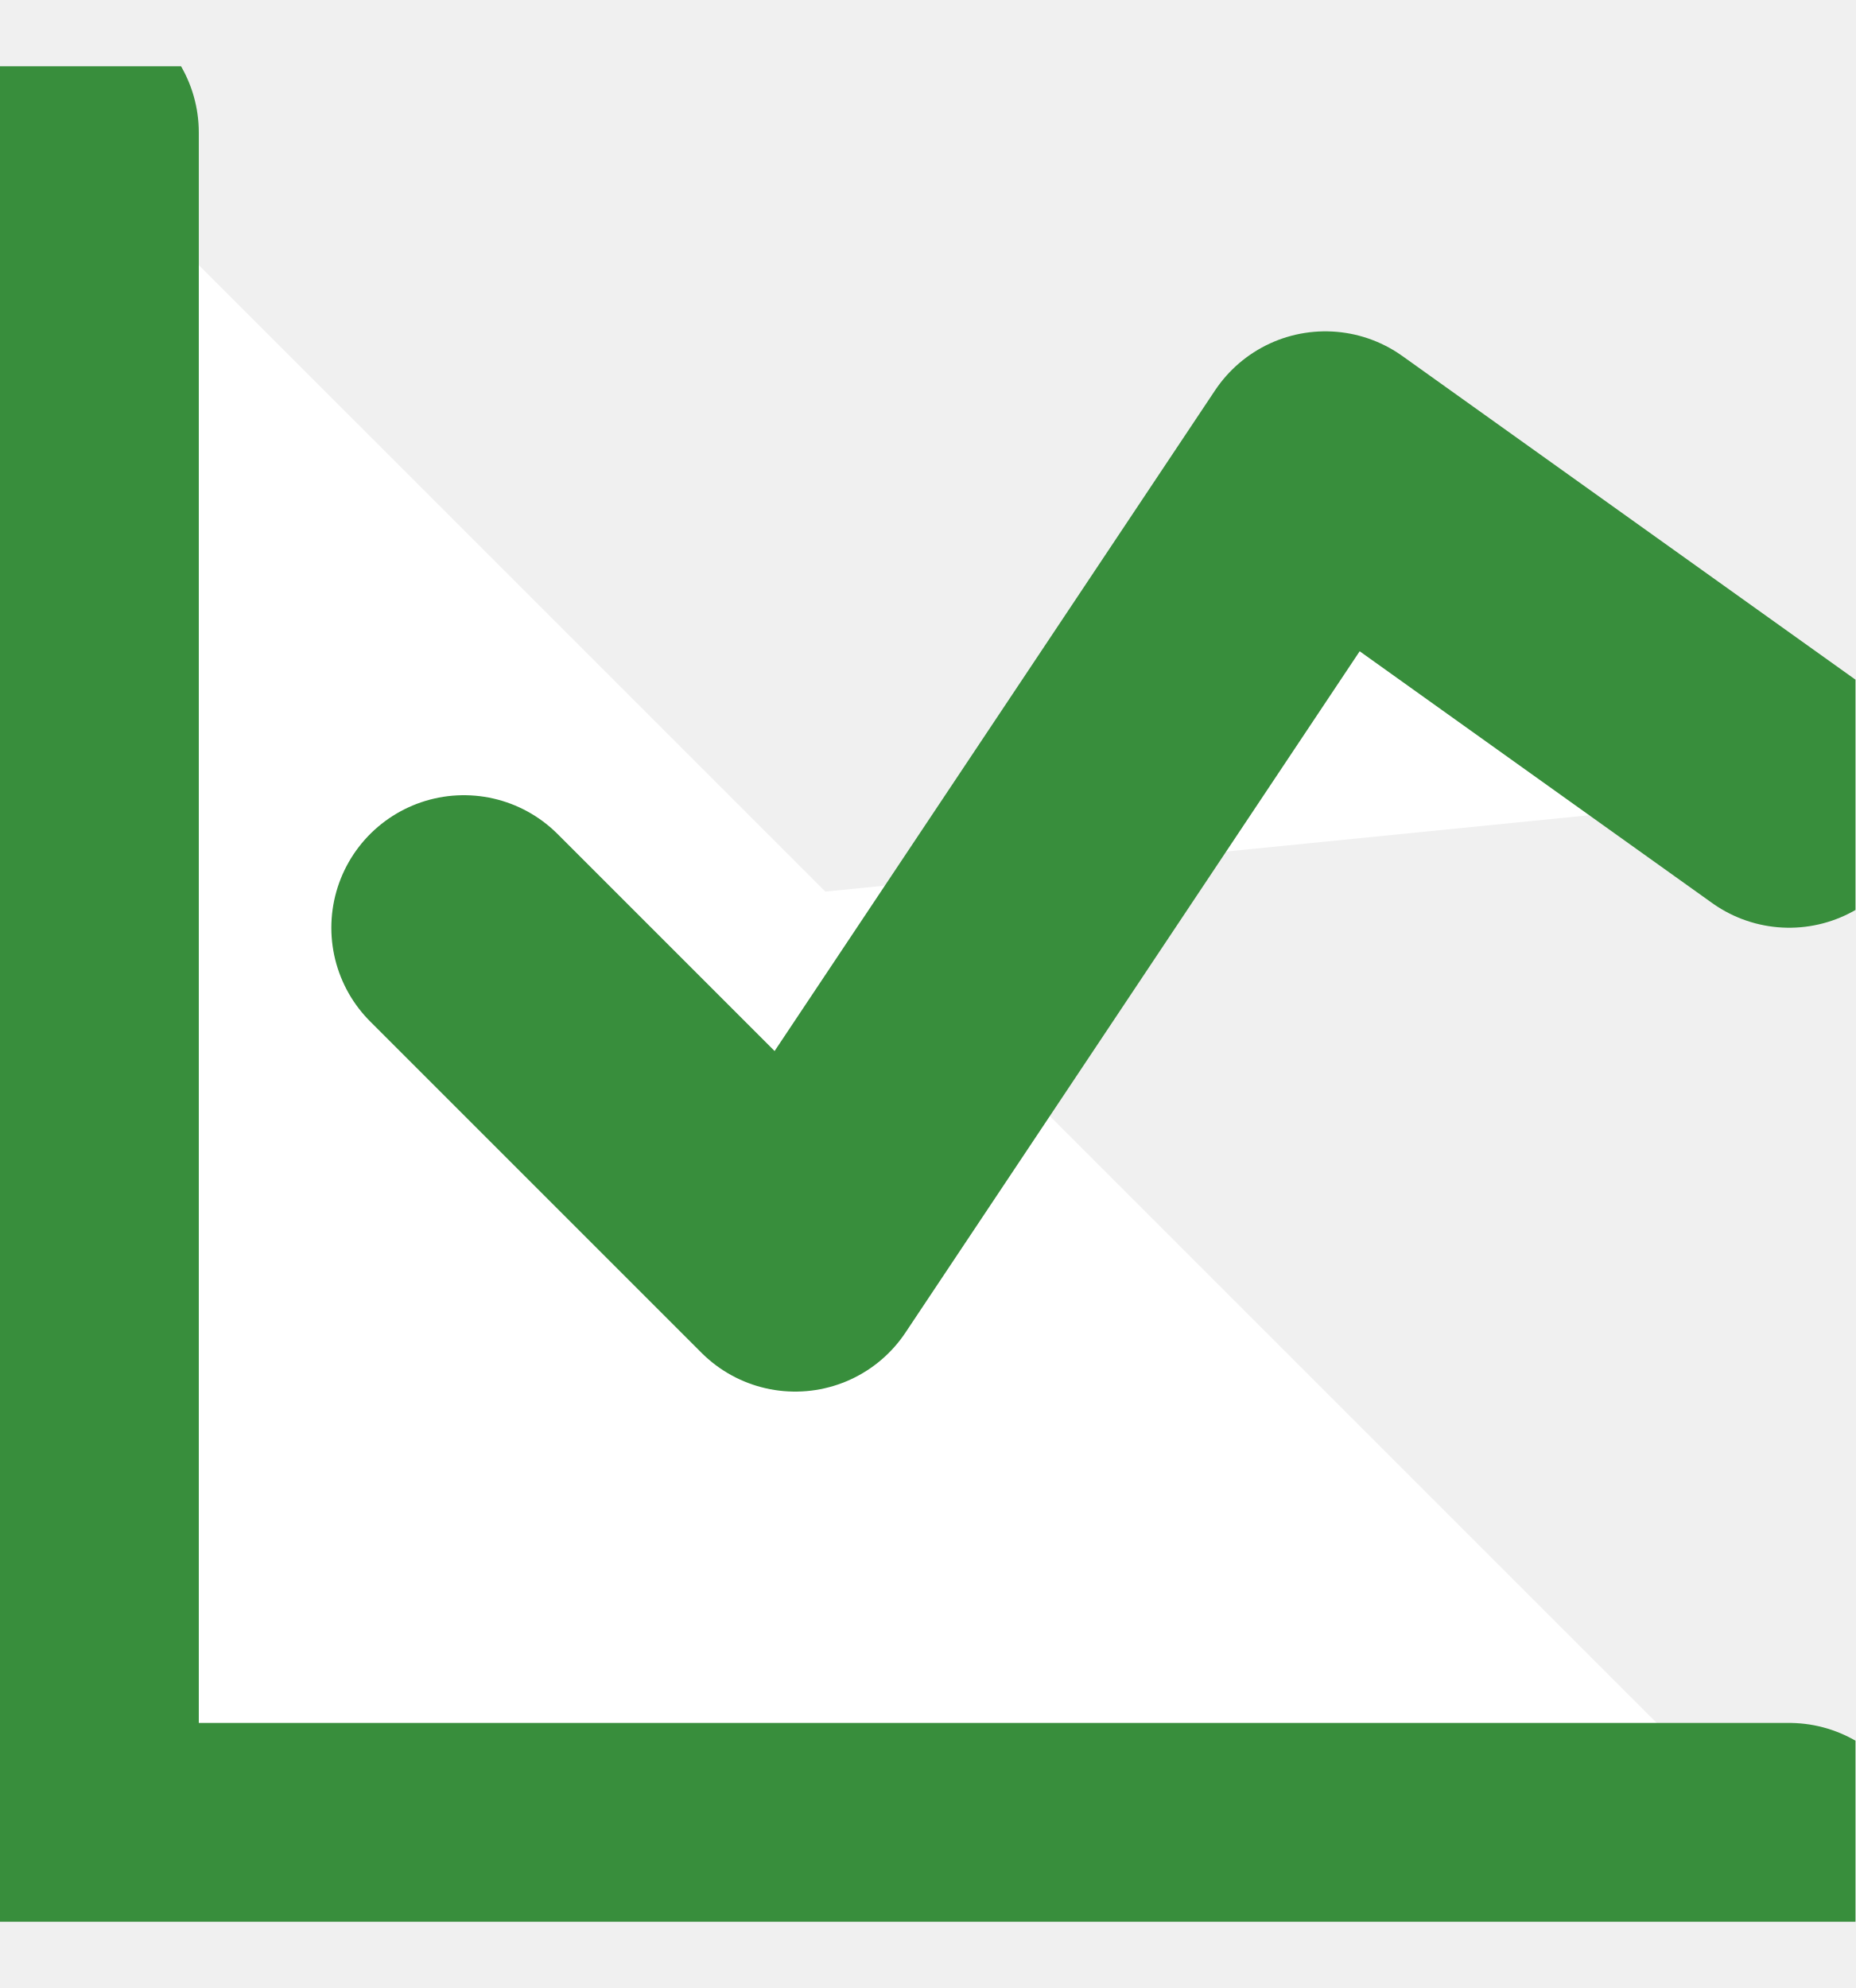
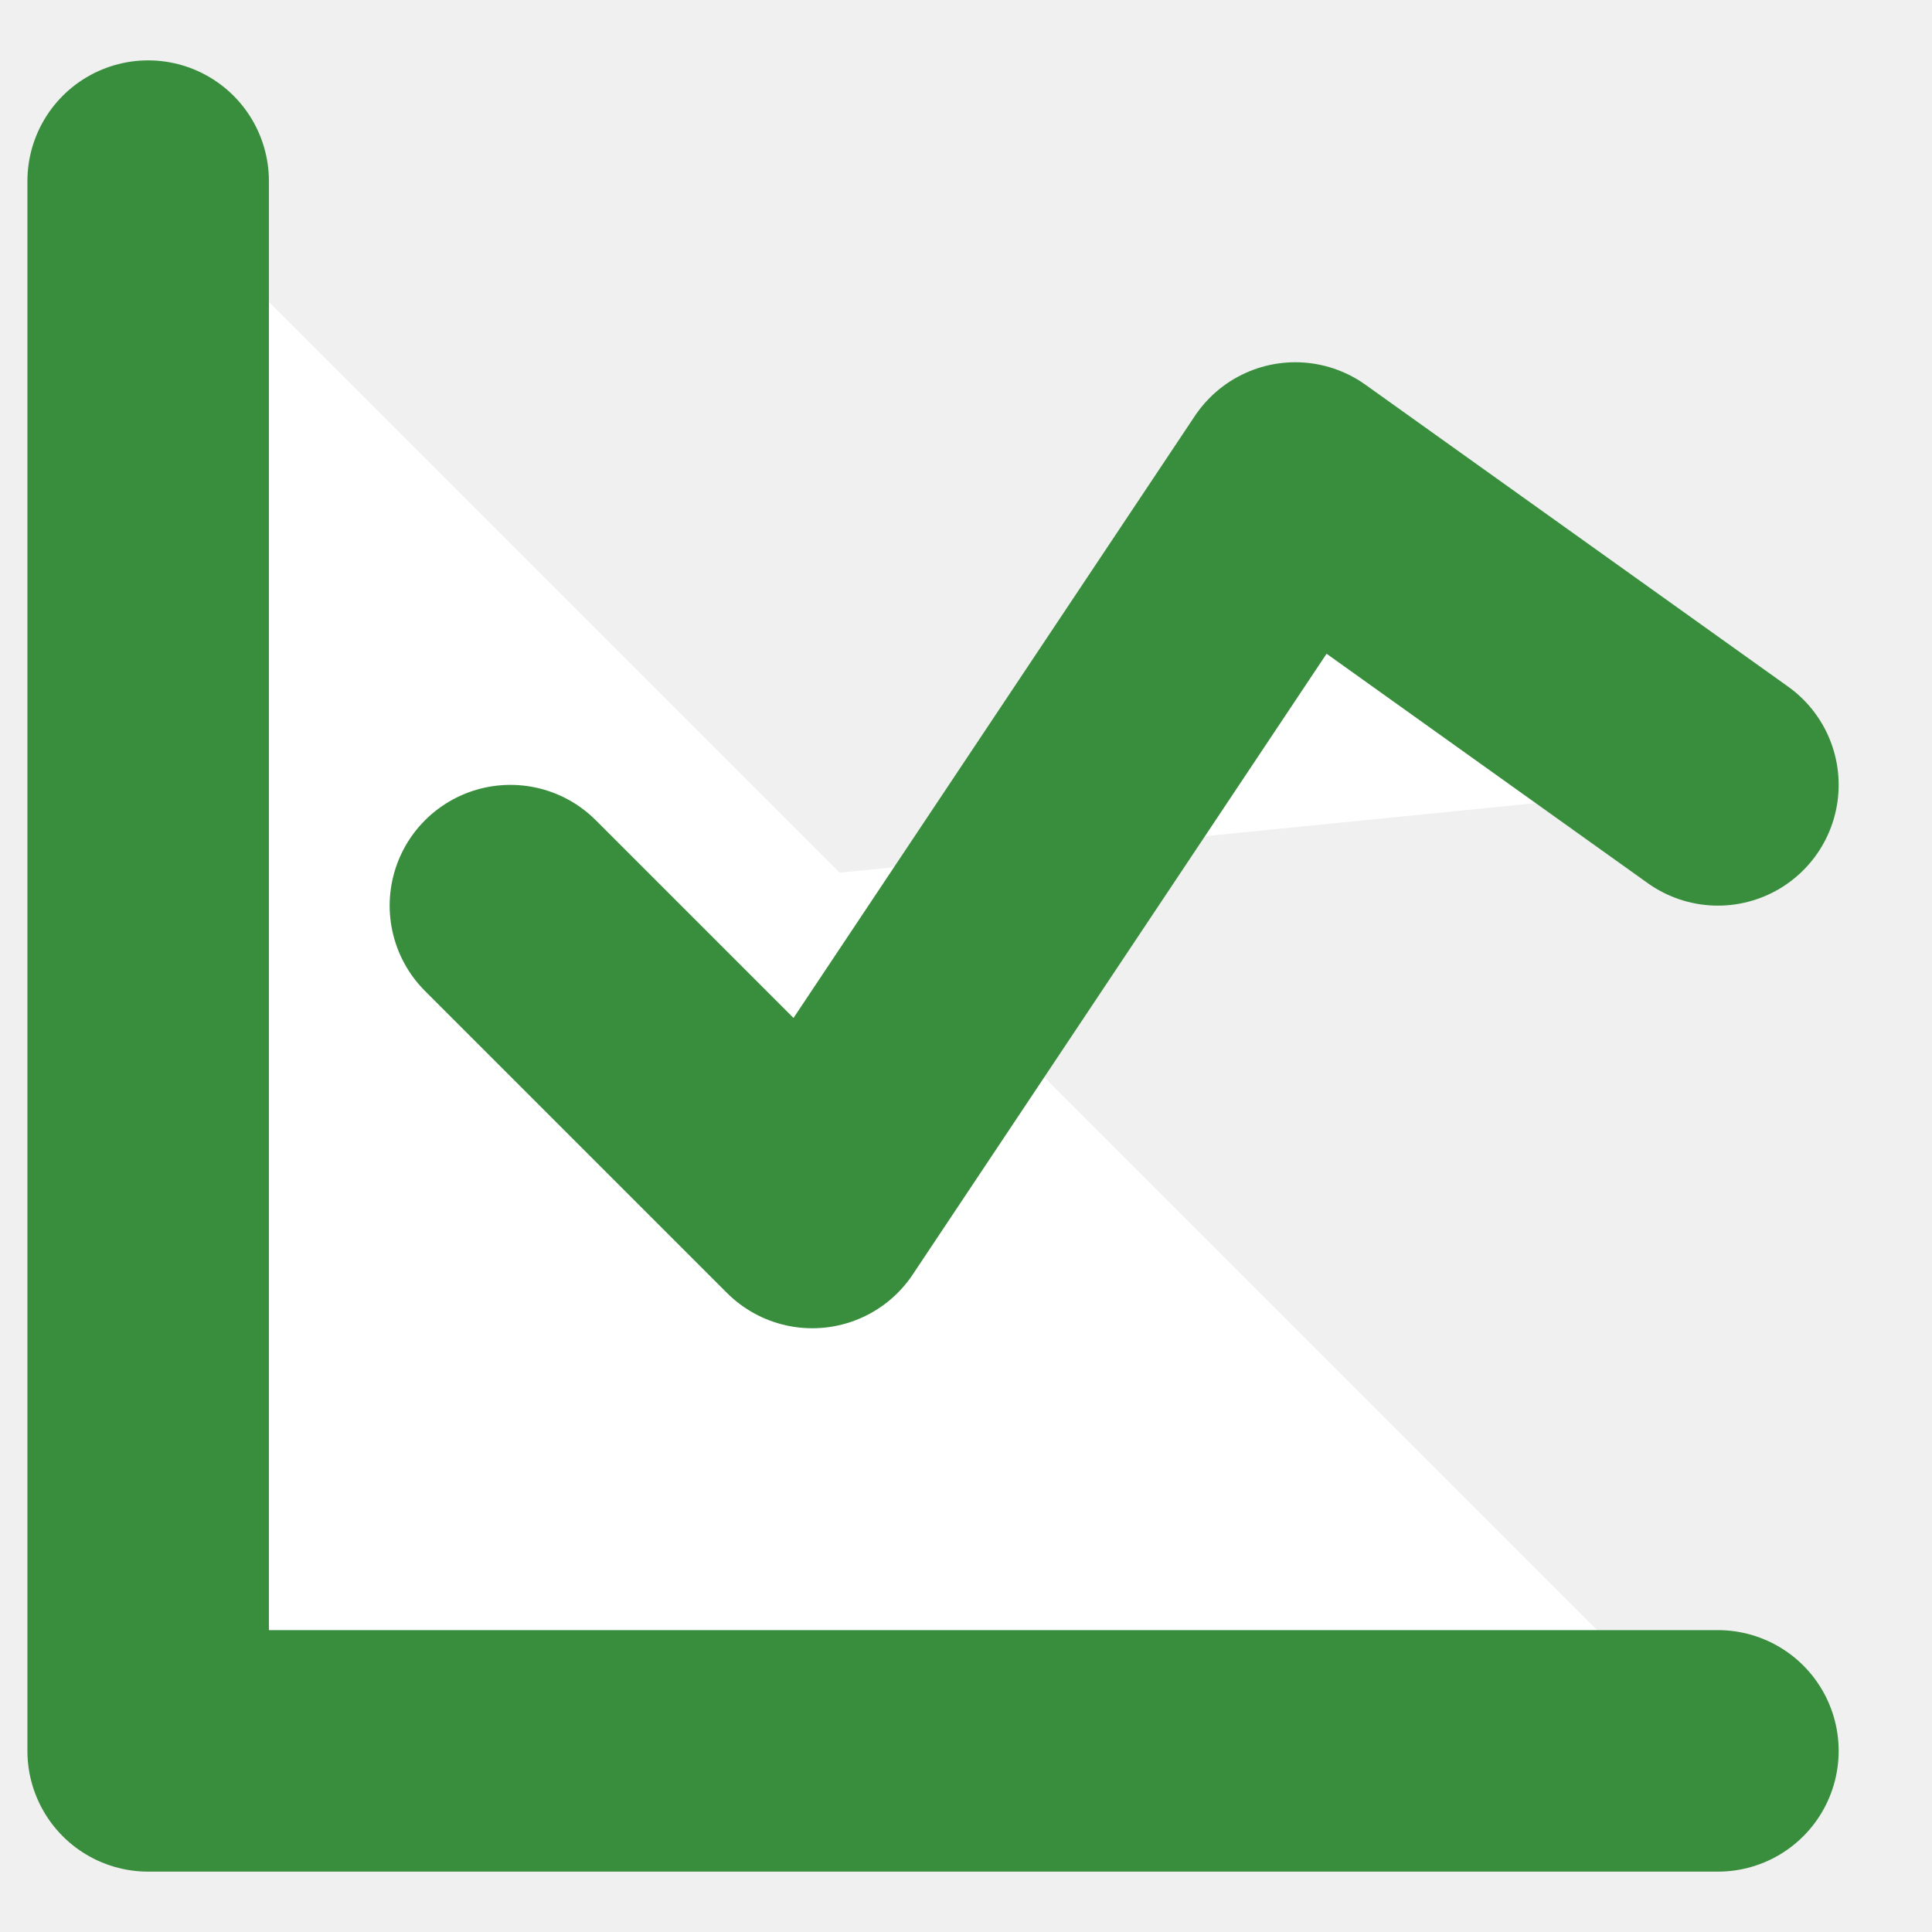
- <svg xmlns="http://www.w3.org/2000/svg" width="14" height="15" viewBox="0 0 14 15" fill="none">
-   <g clip-path="url(#clip0_690_32739)">
-     <path d="M0.5 1V14H13.5" fill="white" />
-     <path d="M0.5 1V14H13.5" stroke="#388E3C" stroke-width="2" stroke-linecap="round" stroke-linejoin="round" />
-     <path d="M3.5 7L6 9.5L10 3.5L13.5 6" fill="white" />
-     <path d="M3.5 7L6 9.5L10 3.5L13.5 6" stroke="#388E3C" stroke-width="2" stroke-linecap="round" stroke-linejoin="round" />
-   </g>
-   <defs>
-     <clipPath id="clip0_690_32739">
-       <rect width="14" height="14" fill="white" transform="translate(0 0.5)" />
-     </clipPath>
-   </defs>
+ <svg xmlns="http://www.w3.org/2000/svg" width="16" height="16" viewBox="0 0 16 16" fill="none">
+   <path d="M1.227 1.5V14.5H14.227" fill="white" />
+   <path d="M1.227 1.5V14.5H14.227" stroke="#388E3C" stroke-width="2" stroke-linecap="round" stroke-linejoin="round" />
+   <path d="M4.227 7.5L6.727 10L10.727 4L14.227 6.5" fill="white" />
+   <path d="M4.227 7.5L6.727 10L10.727 4L14.227 6.5" stroke="#388E3C" stroke-width="2" stroke-linecap="round" stroke-linejoin="round" />
</svg>
